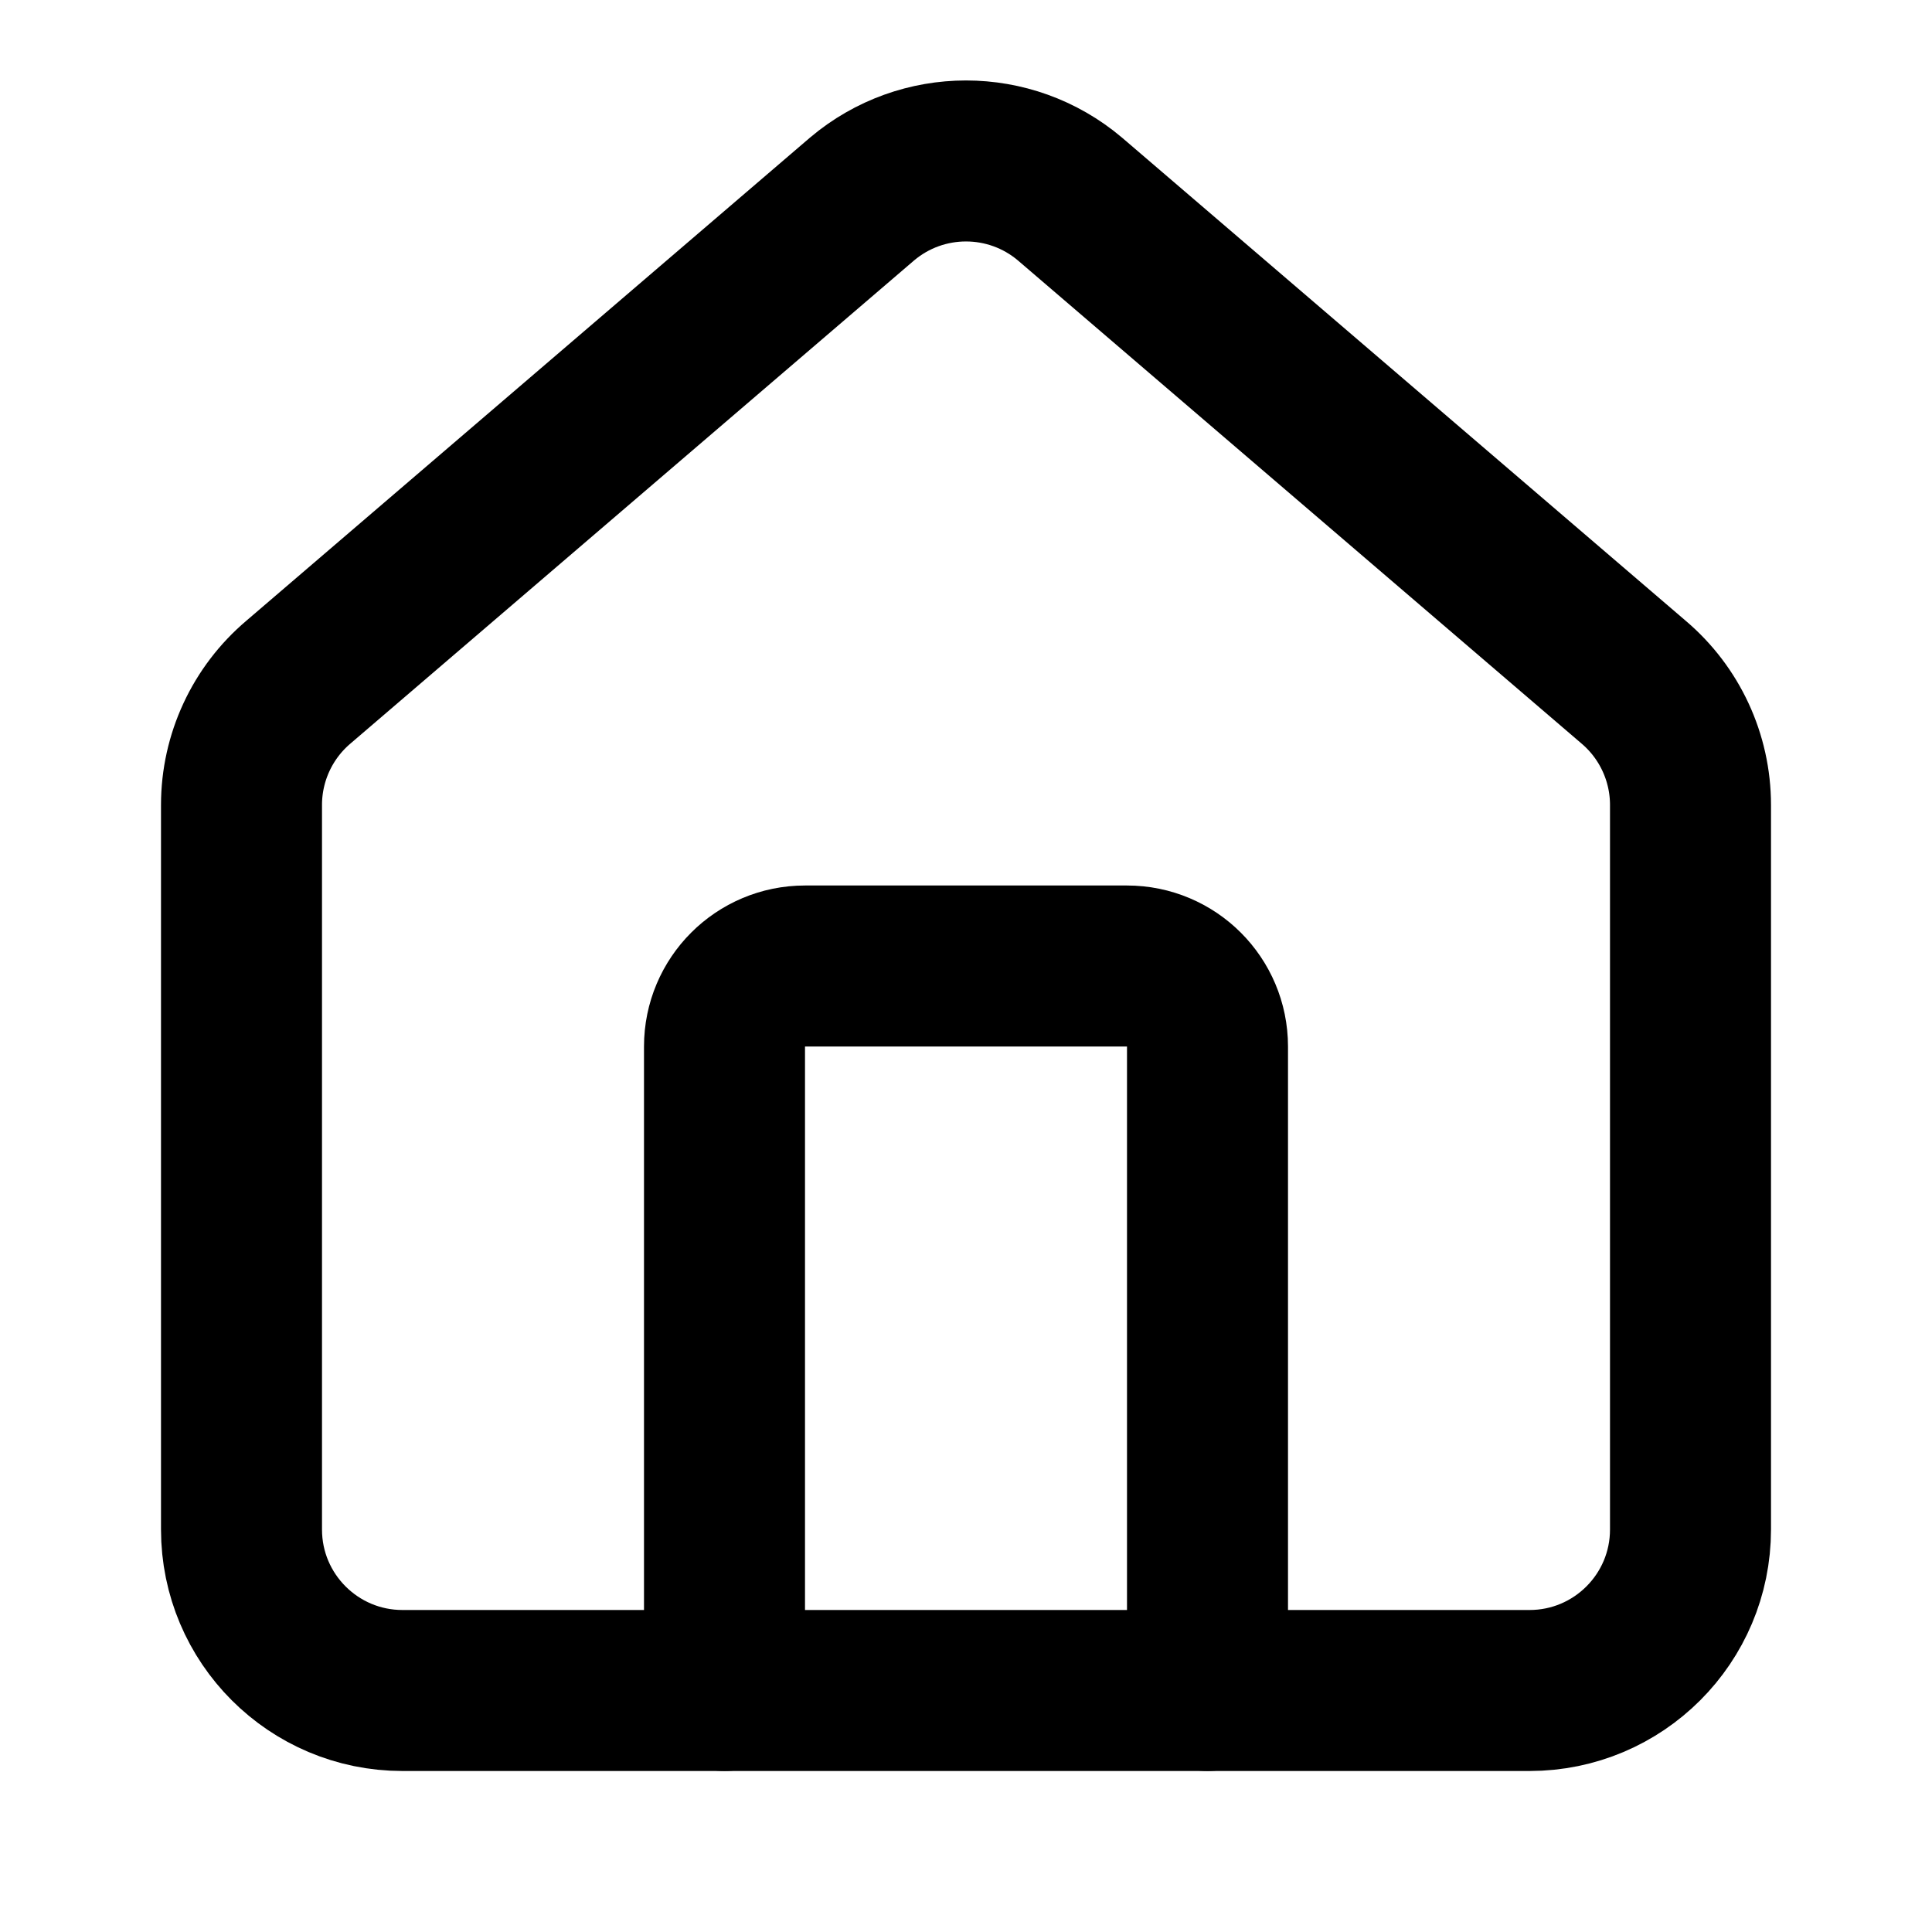
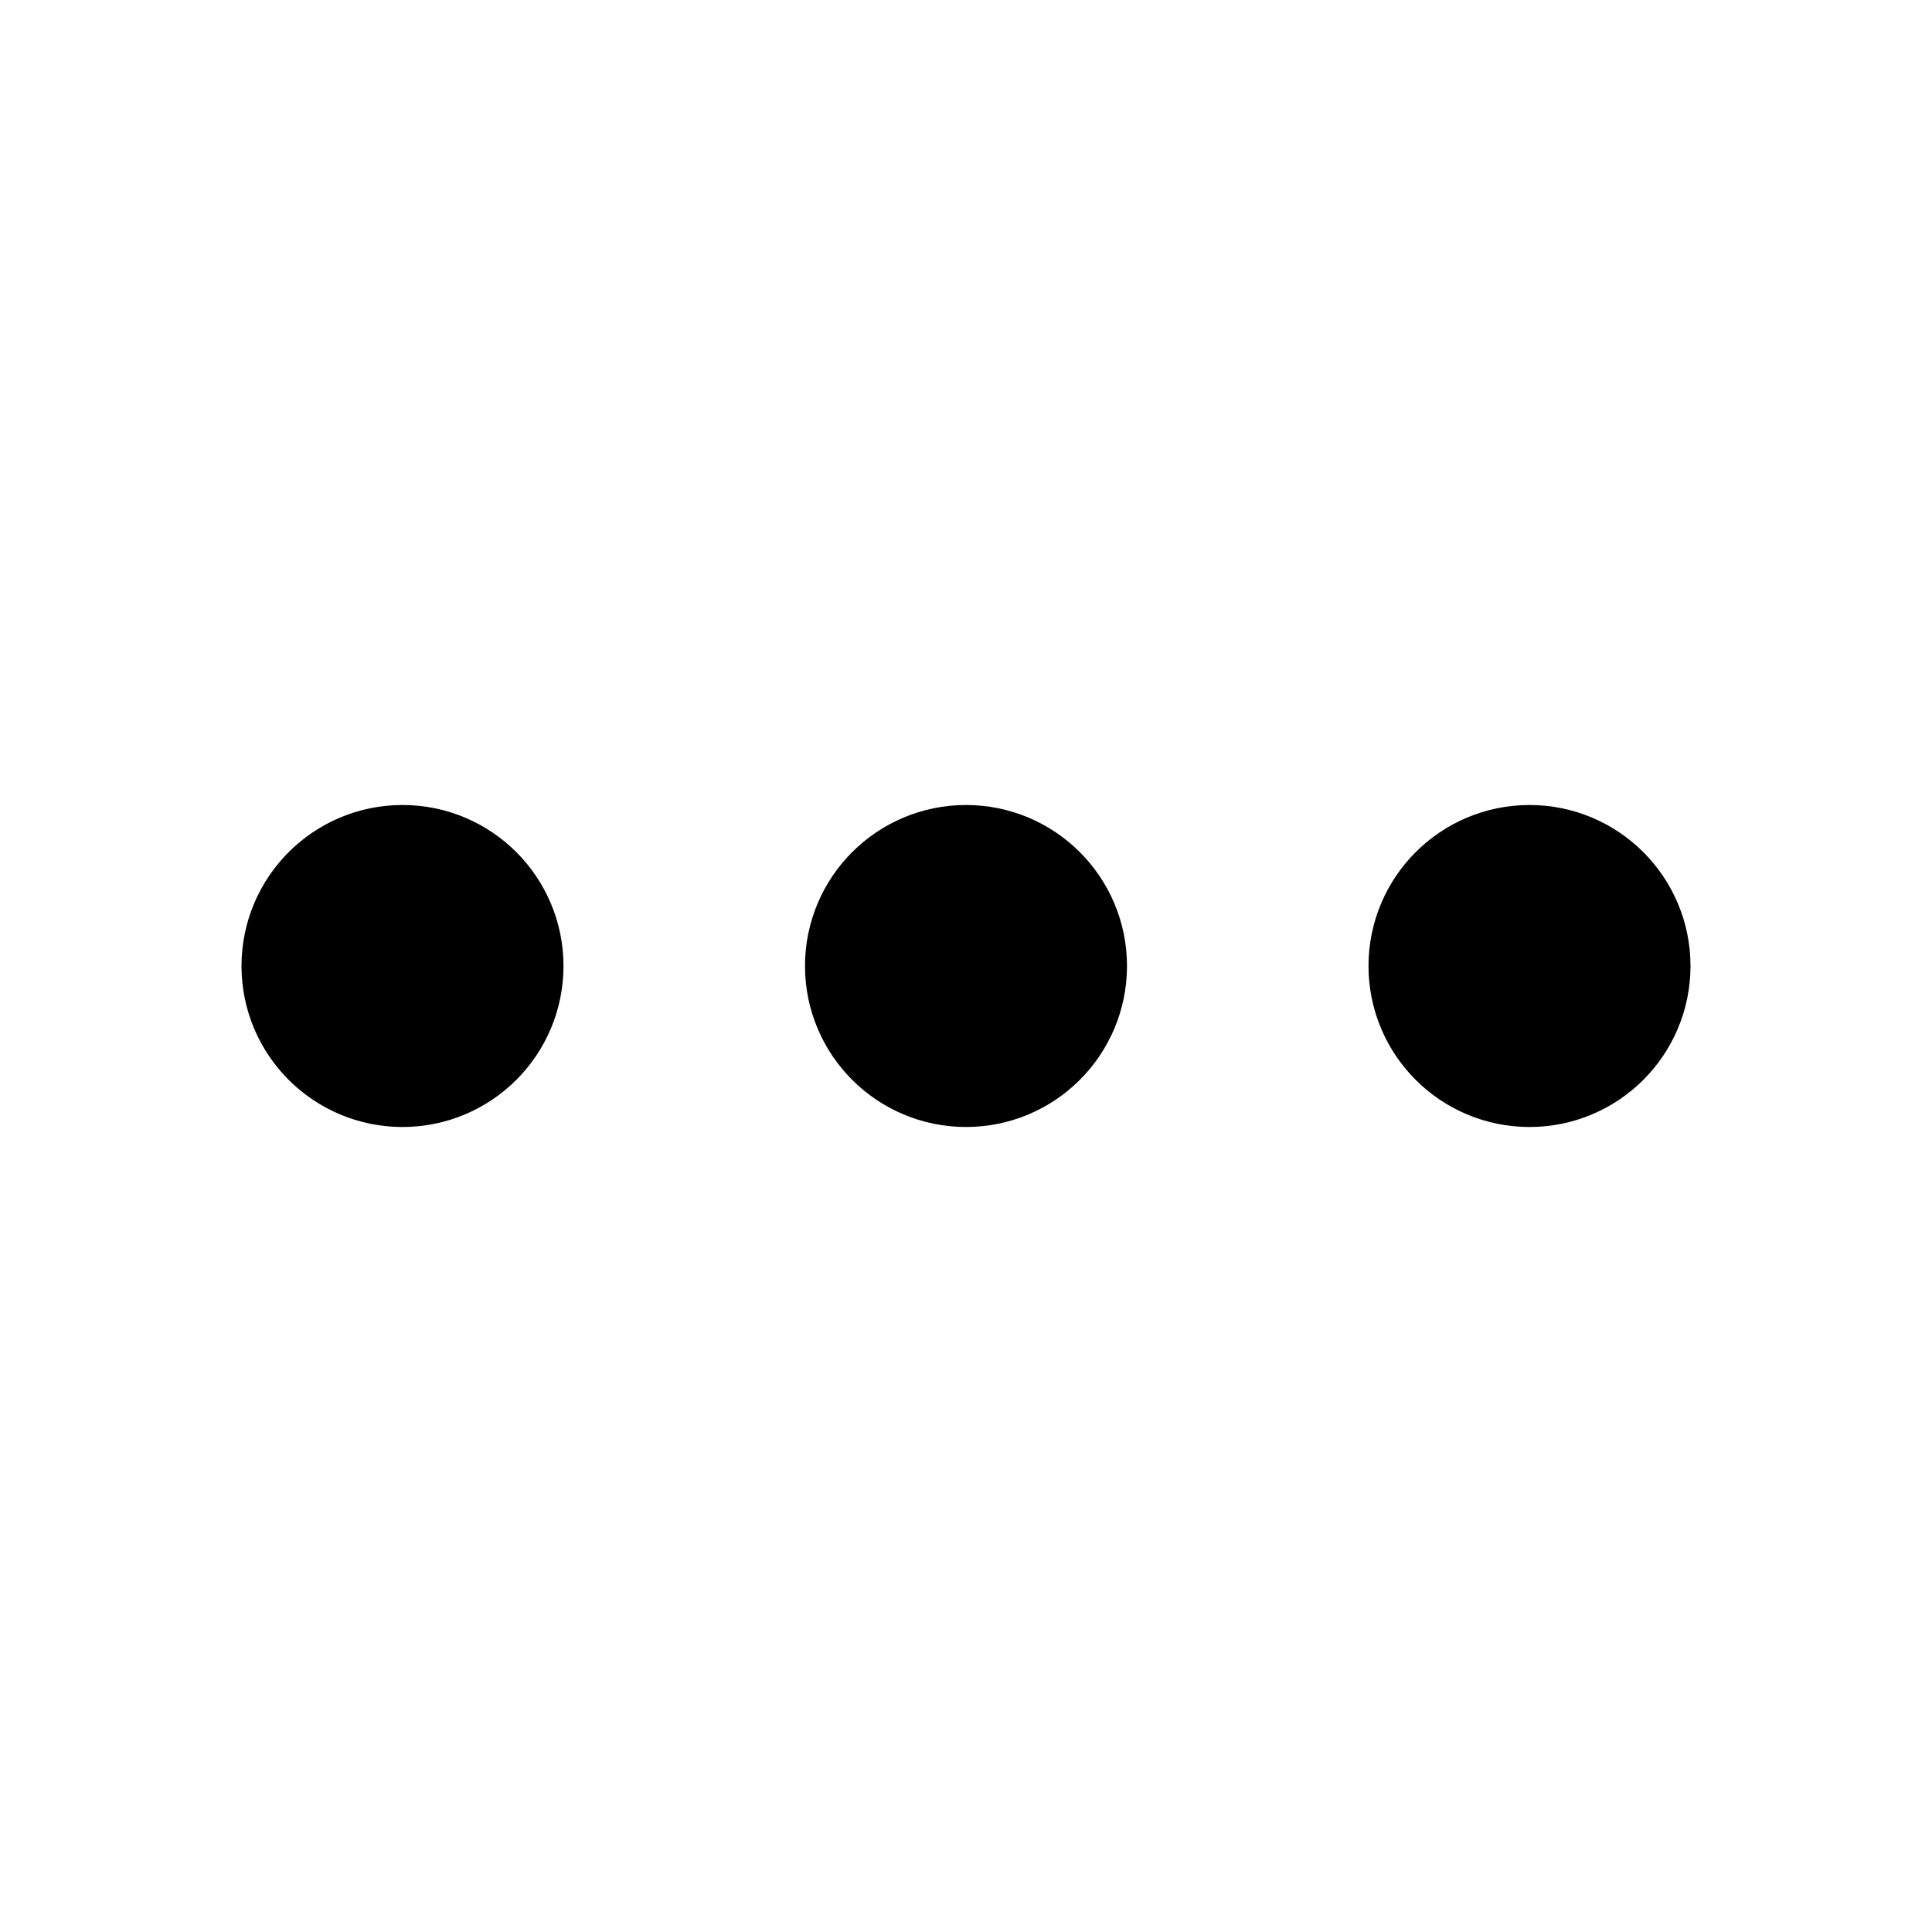
- <svg xmlns="http://www.w3.org/2000/svg" class="lucide lucide-house" width="24" height="24" viewBox="0 0 24 24" fill="none" stroke="currentColor" stroke-width="2" stroke-linecap="round" stroke-linejoin="round">
-   <path d="M15 21v-8a1 1 0 0 0-1-1h-4a1 1 0 0 0-1 1v8" />
-   <path d="M3 10a2 2 0 0 1 .709-1.528l7-6a2 2 0 0 1 2.582 0l7 6A2 2 0 0 1 21 10v9a2 2 0 0 1-2 2H5a2 2 0 0 1-2-2z" />
+ <svg xmlns="http://www.w3.org/2000/svg" class="lucide lucide-ellipsis" width="24" height="24" viewBox="0 0 24 24" fill="none" stroke="currentColor" stroke-width="2" stroke-linecap="round" stroke-linejoin="round">
+   <circle cx="12" cy="12" r="1" />
+   <circle cx="19" cy="12" r="1" />
+   <circle cx="5" cy="12" r="1" />
</svg>
